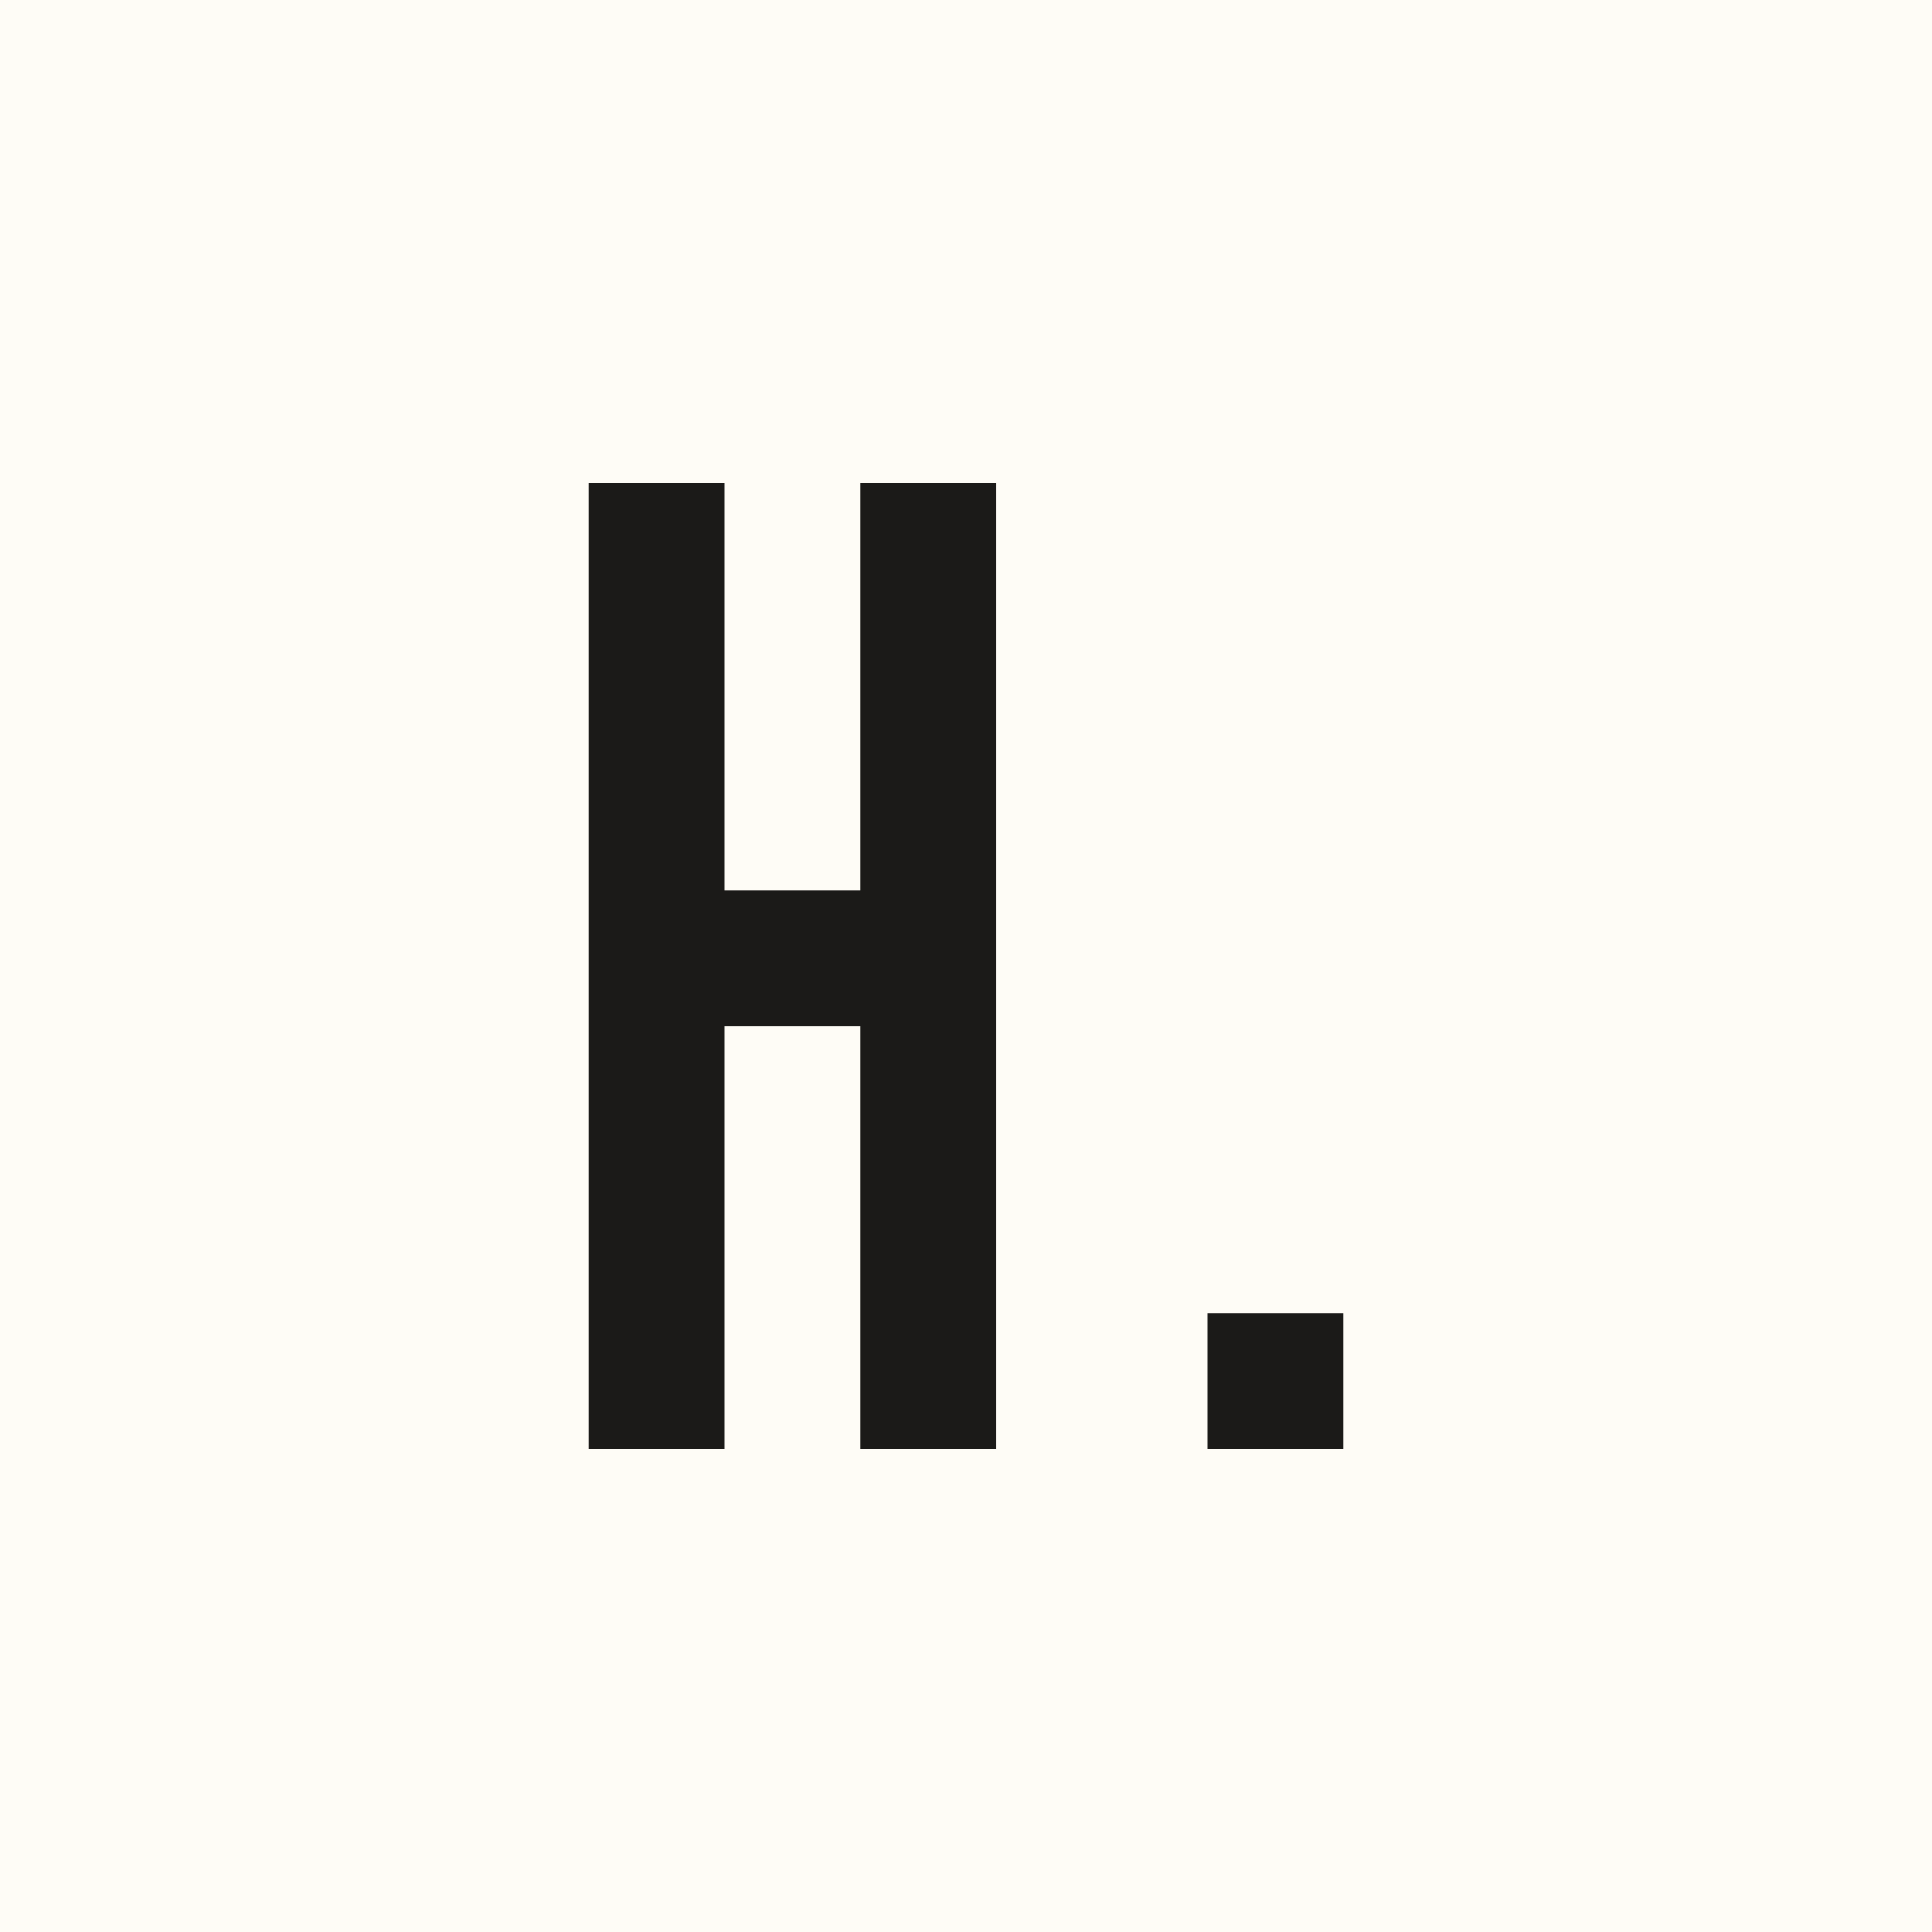
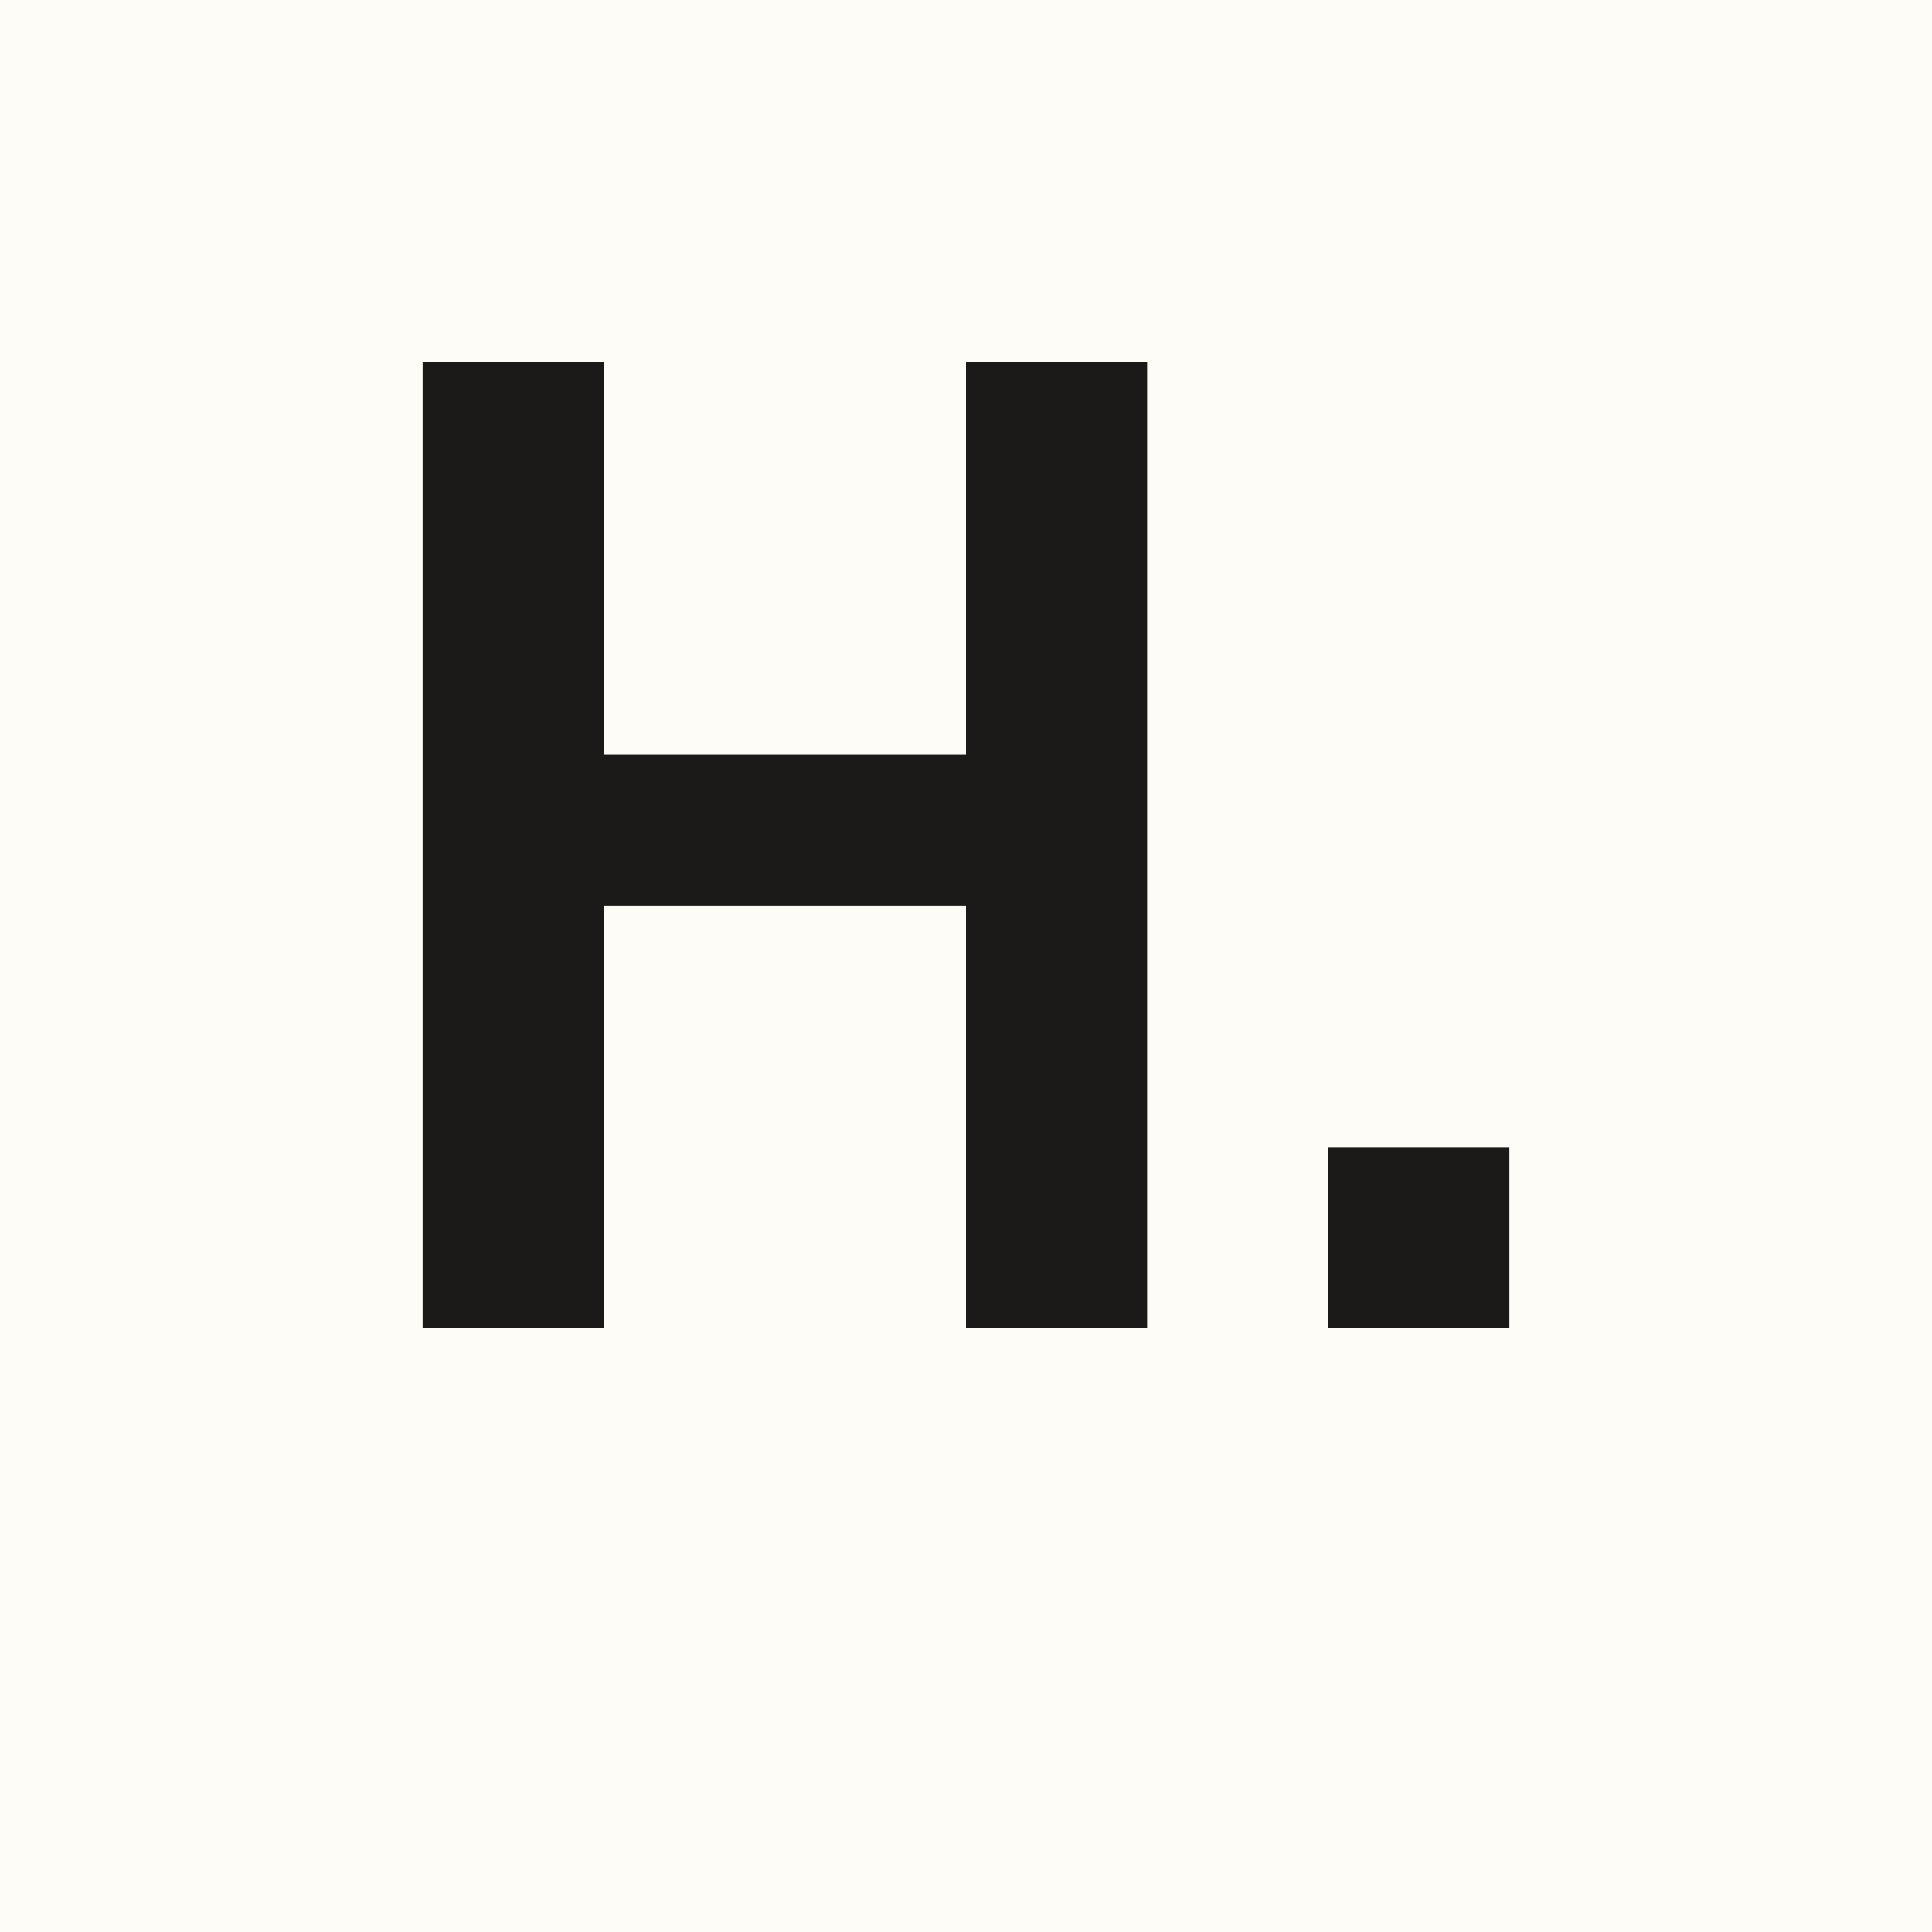
<svg xmlns="http://www.w3.org/2000/svg" width="1024" height="1024" viewBox="0 0 1024 1024">
  <rect width="1056" height="1056" x="-16" y="-16" style="fill:hsl(45, 75%, 98%)" />
-   <path d="m 312,256 v 512 h 72 V 544 h 72 v 224 h 72 V 256 H 456 V 472 H 384 V 256 Z m 328,440 v 72 h 72 v -72 z" style="fill:hsl(45, 5%, 10%)" />
+   <path d="m 224,192 v 512 h 96 V 480 h 192 v 224 h 96 V 192 H 512 V 400 H 320 V 192 Z m 480,416 v 96 h 96 v -96 z" style="fill:hsl(45, 5%, 10%)" />
</svg>
